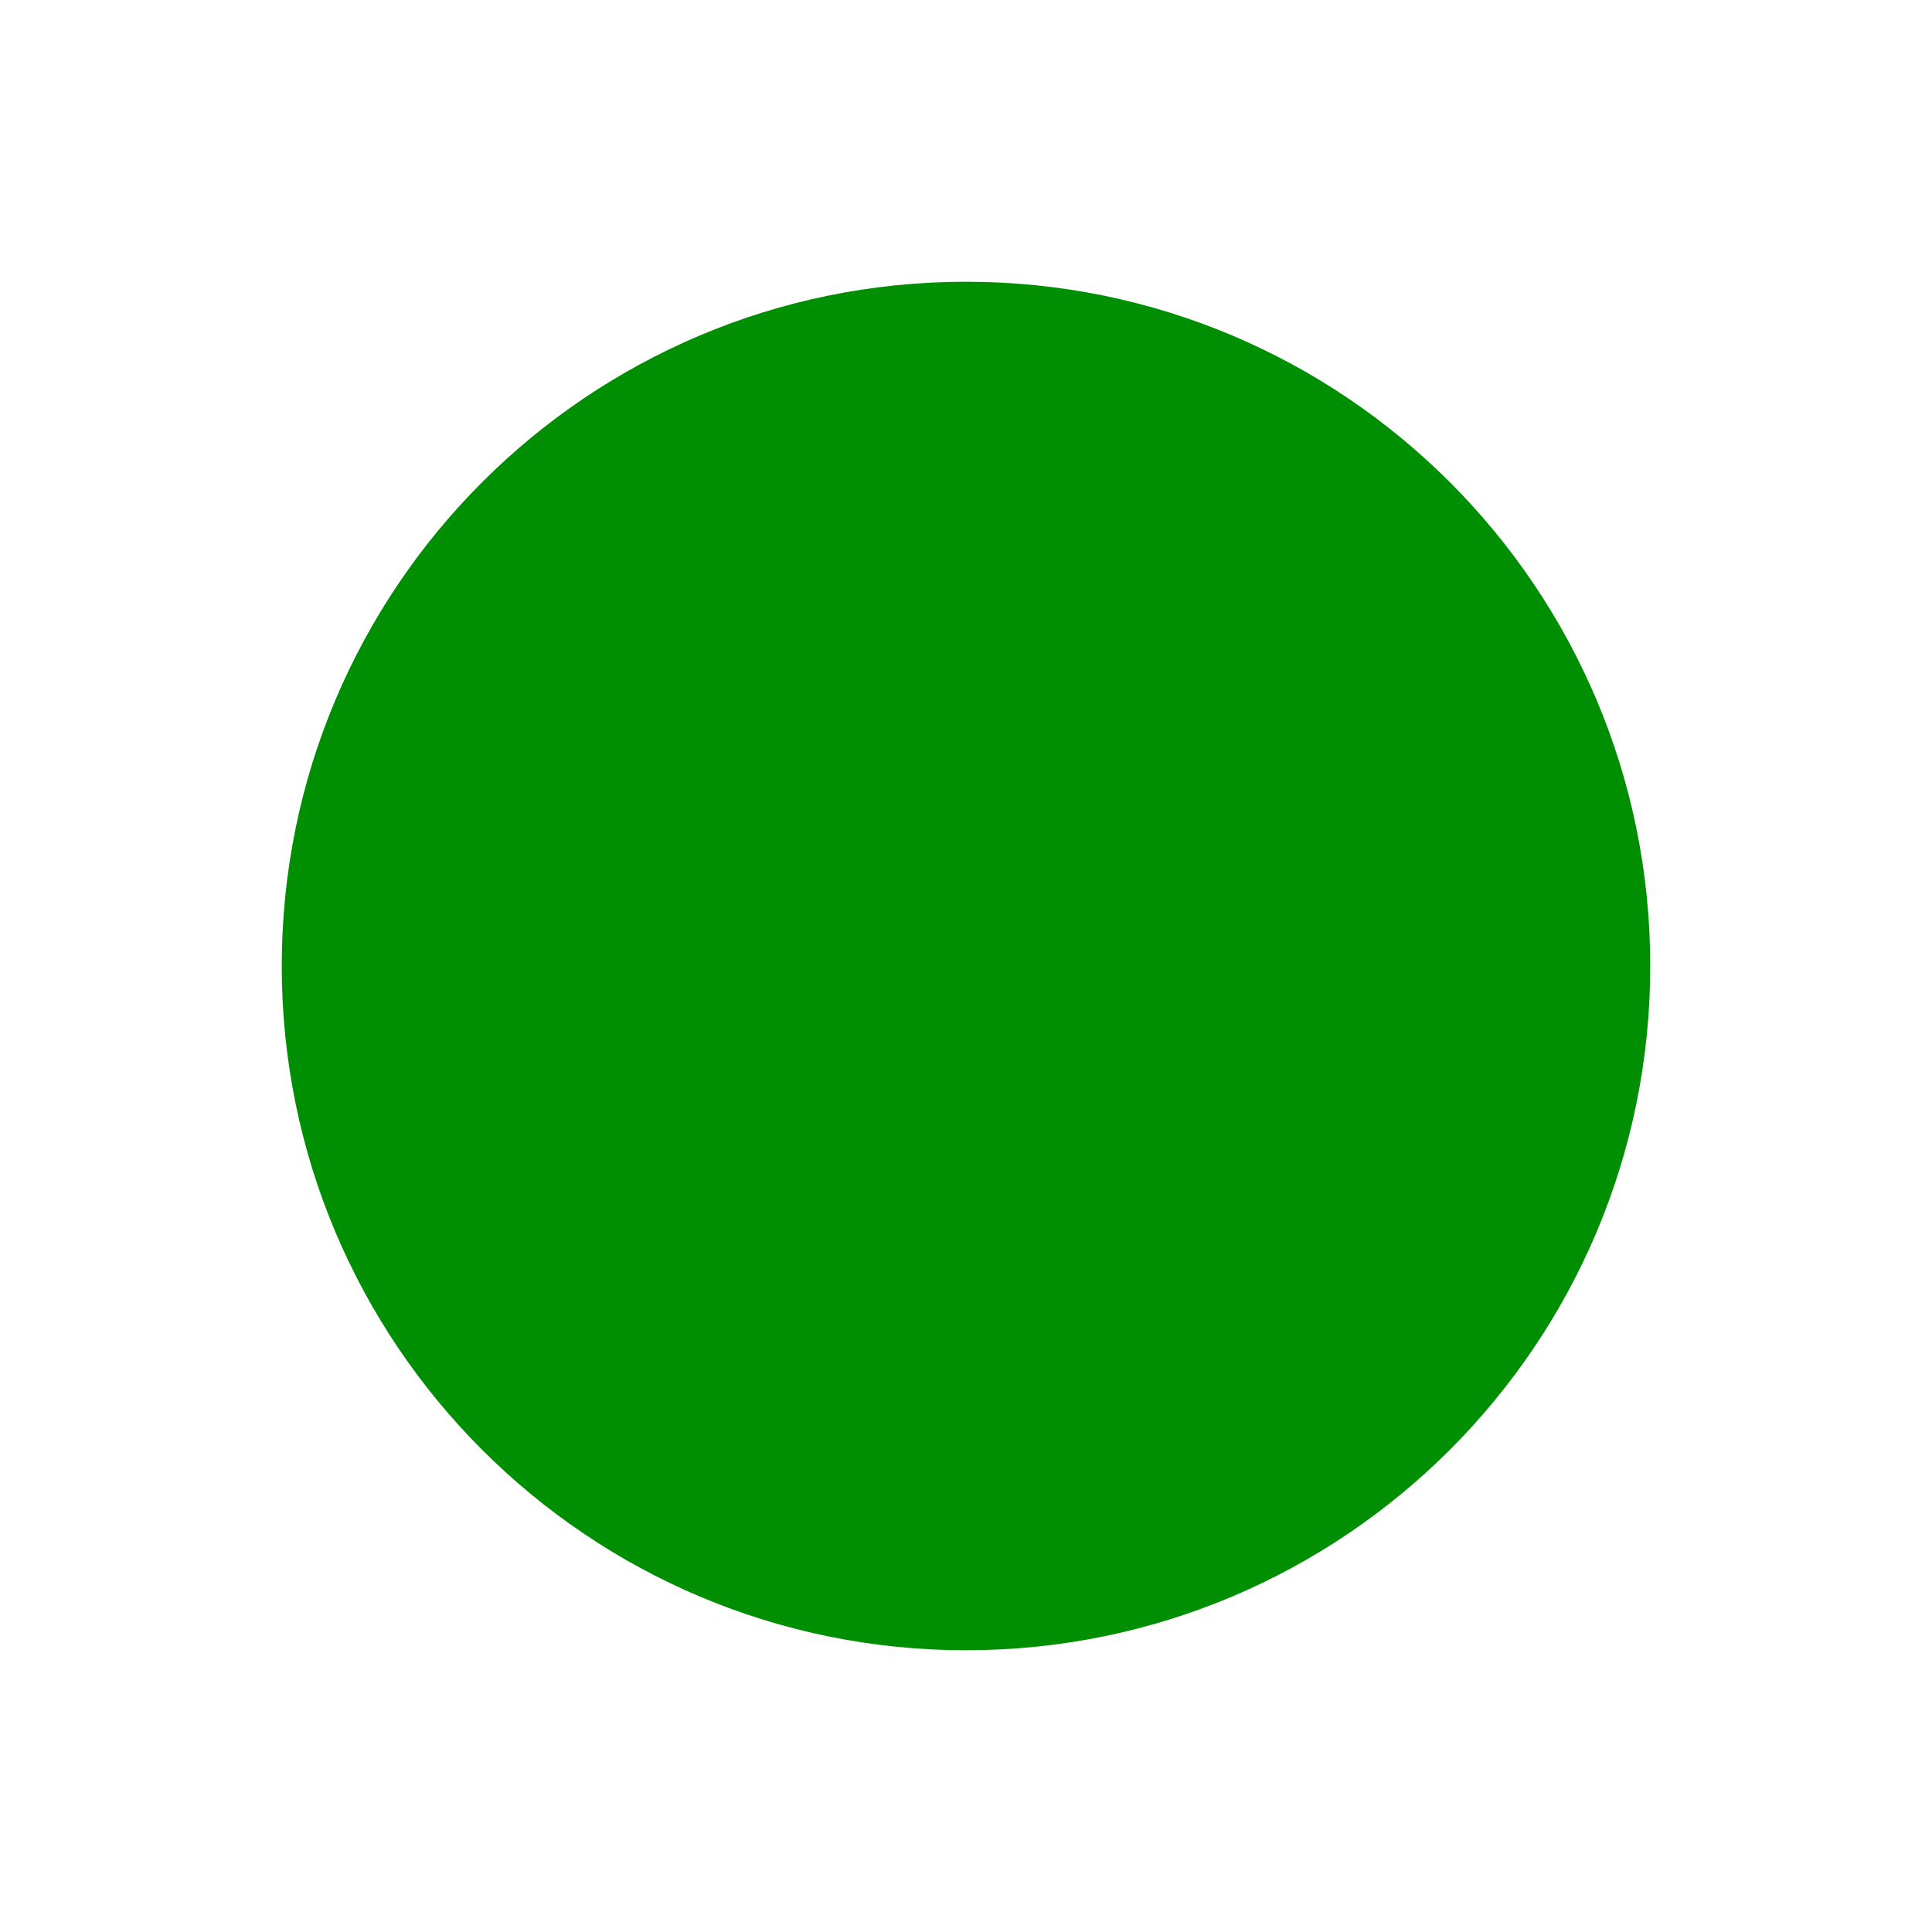
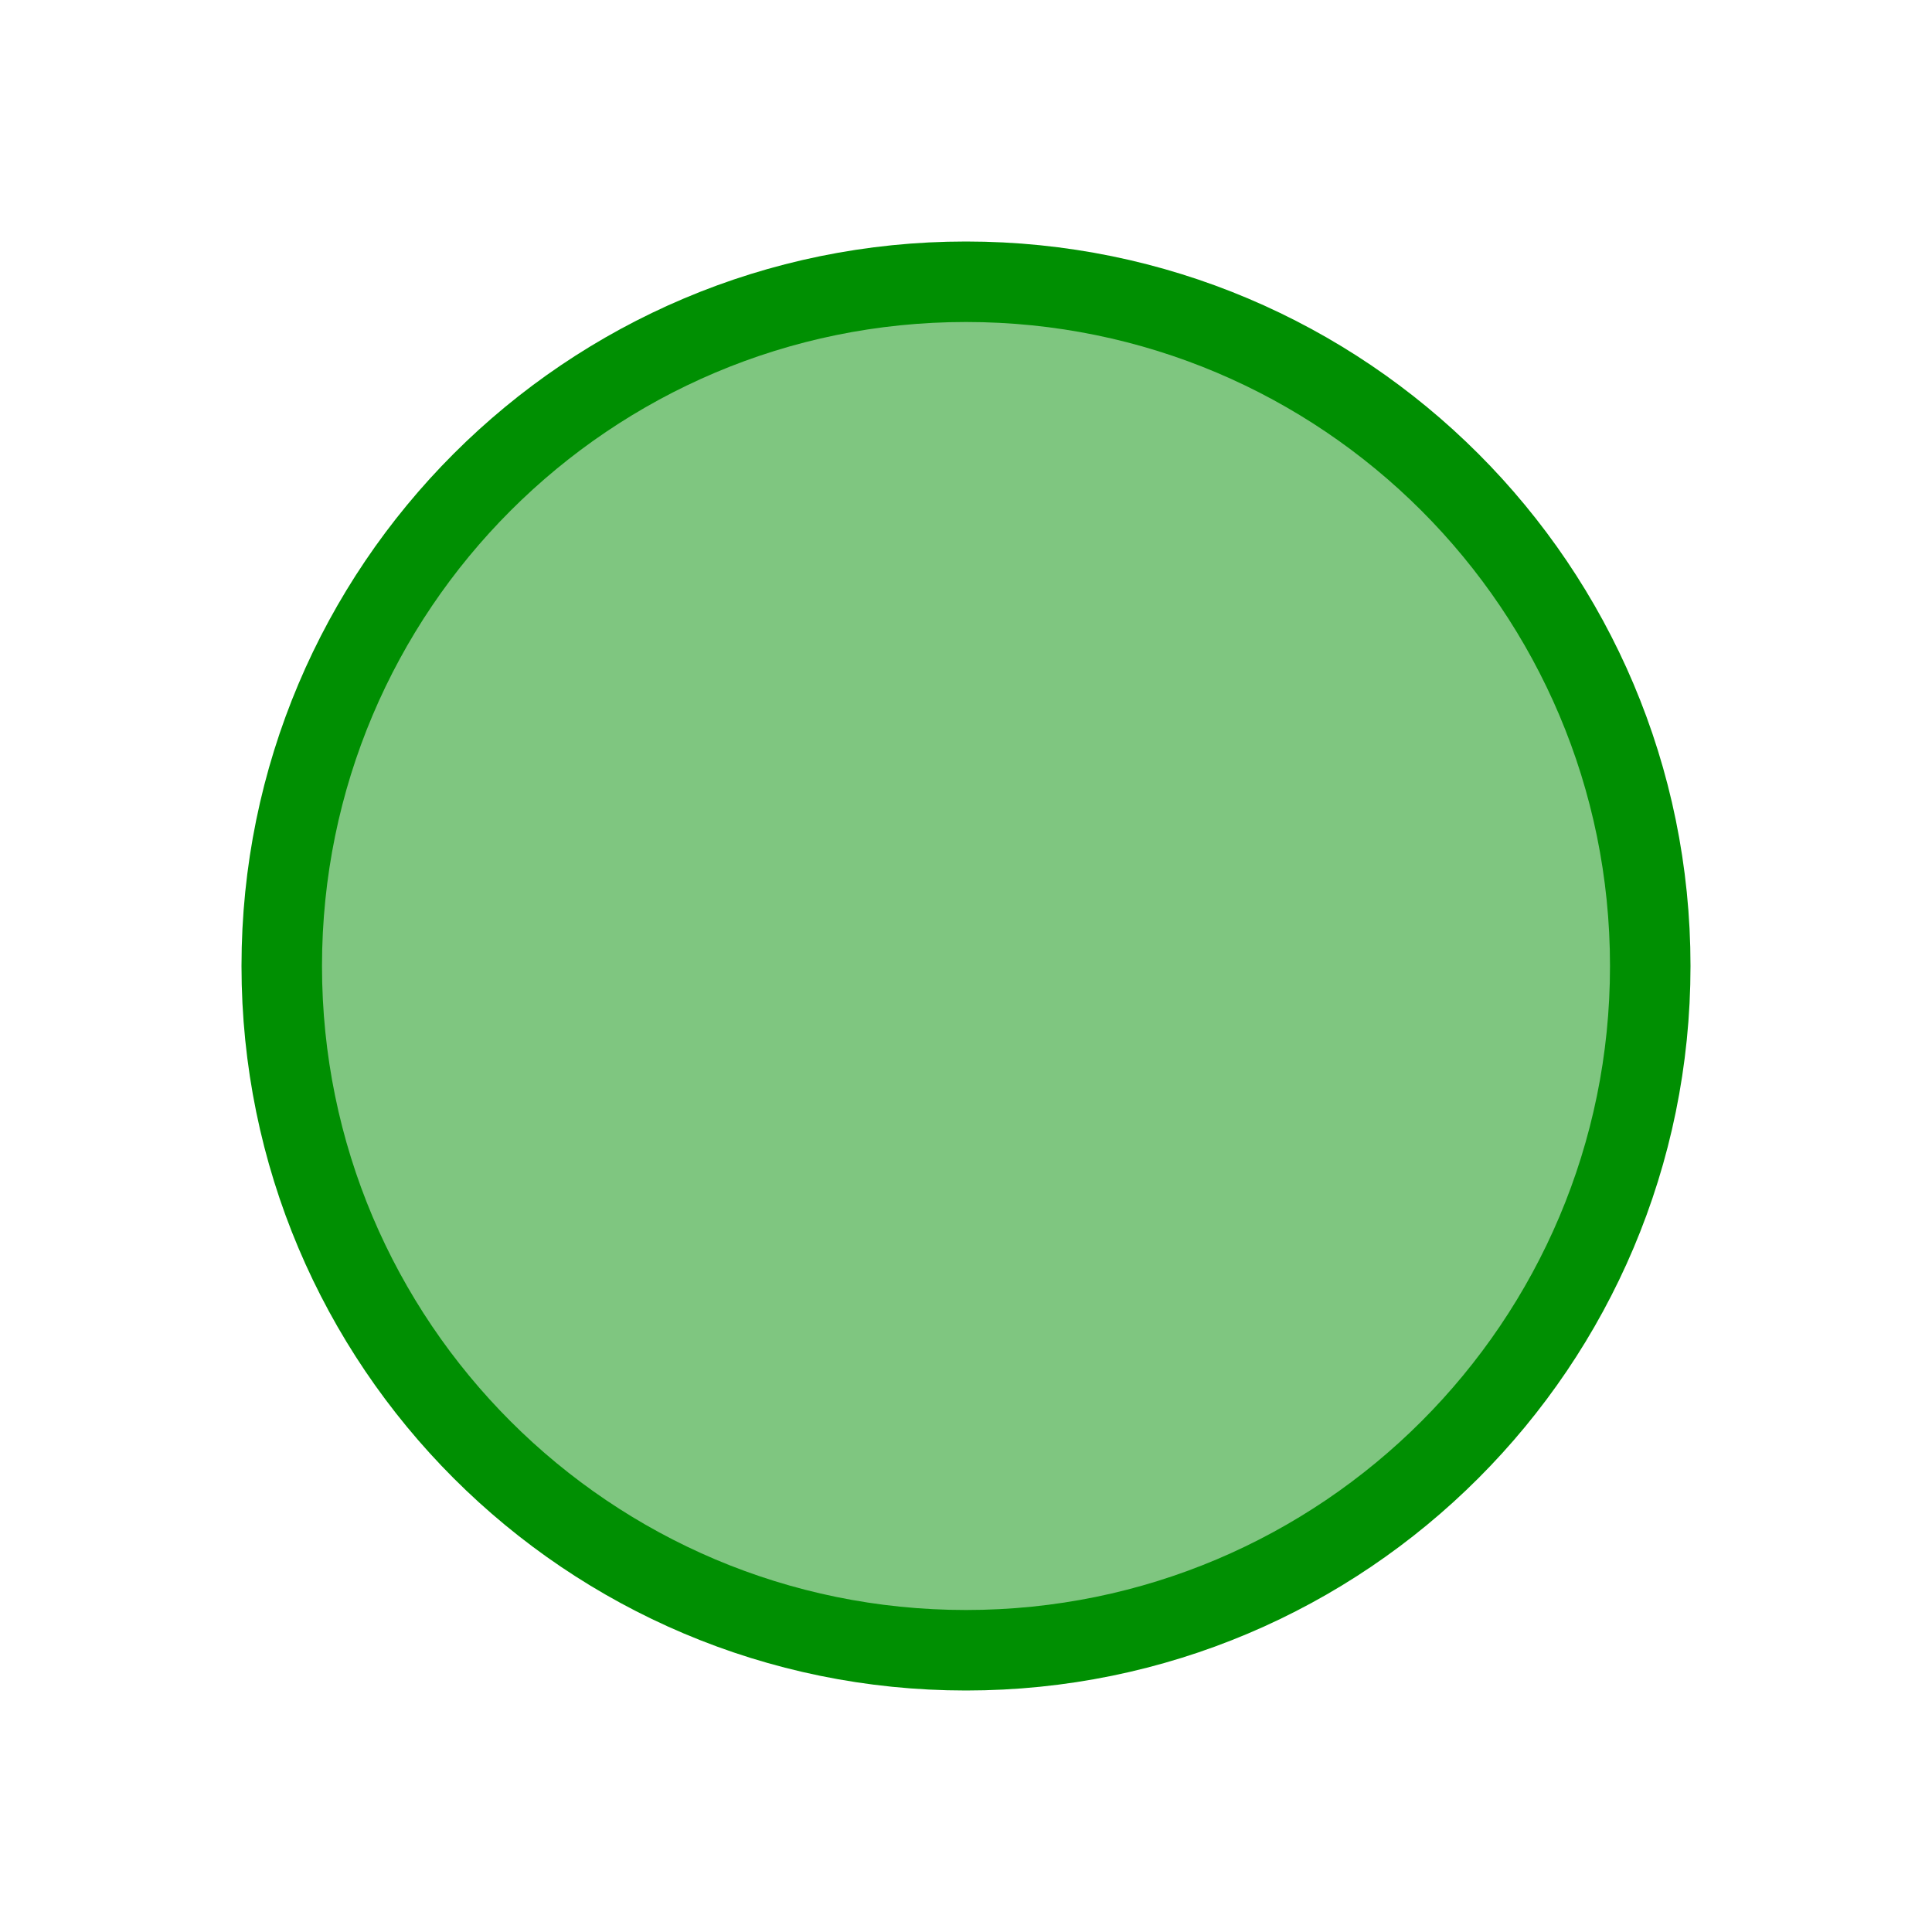
<svg xmlns="http://www.w3.org/2000/svg" width="48px" height="48px" viewBox="0 0 48 48" version="1.1">
-   <g id="Icons/shapes/round" stroke="none" stroke-width="1" fill="none" fill-rule="evenodd">
-     <path d="M41,24 C41,33.389 33.389,41 24,41 C14.611,41 7,33.389 7,24 C7,14.611 14.611,7 24,7 C33.389,7 41,14.611 41,24" id="Fill-3" fill="#008F02" />
+   <g id="Symbols" stroke="none" stroke-width="1" fill="none" fill-rule="evenodd" fill-opacity="0.5">
+     <g id="Icons/shapes/round" fill="#008F02" stroke="#008F02" stroke-width="2">
+       <path d="M41,24 C41,33.389 33.389,41 24,41 C14.611,41 7,33.389 7,24 C7,14.611 14.611,7 24,7 C33.389,7 41,14.611 41,24" id="Fill-3" />
+     </g>
  </g>
</svg>
